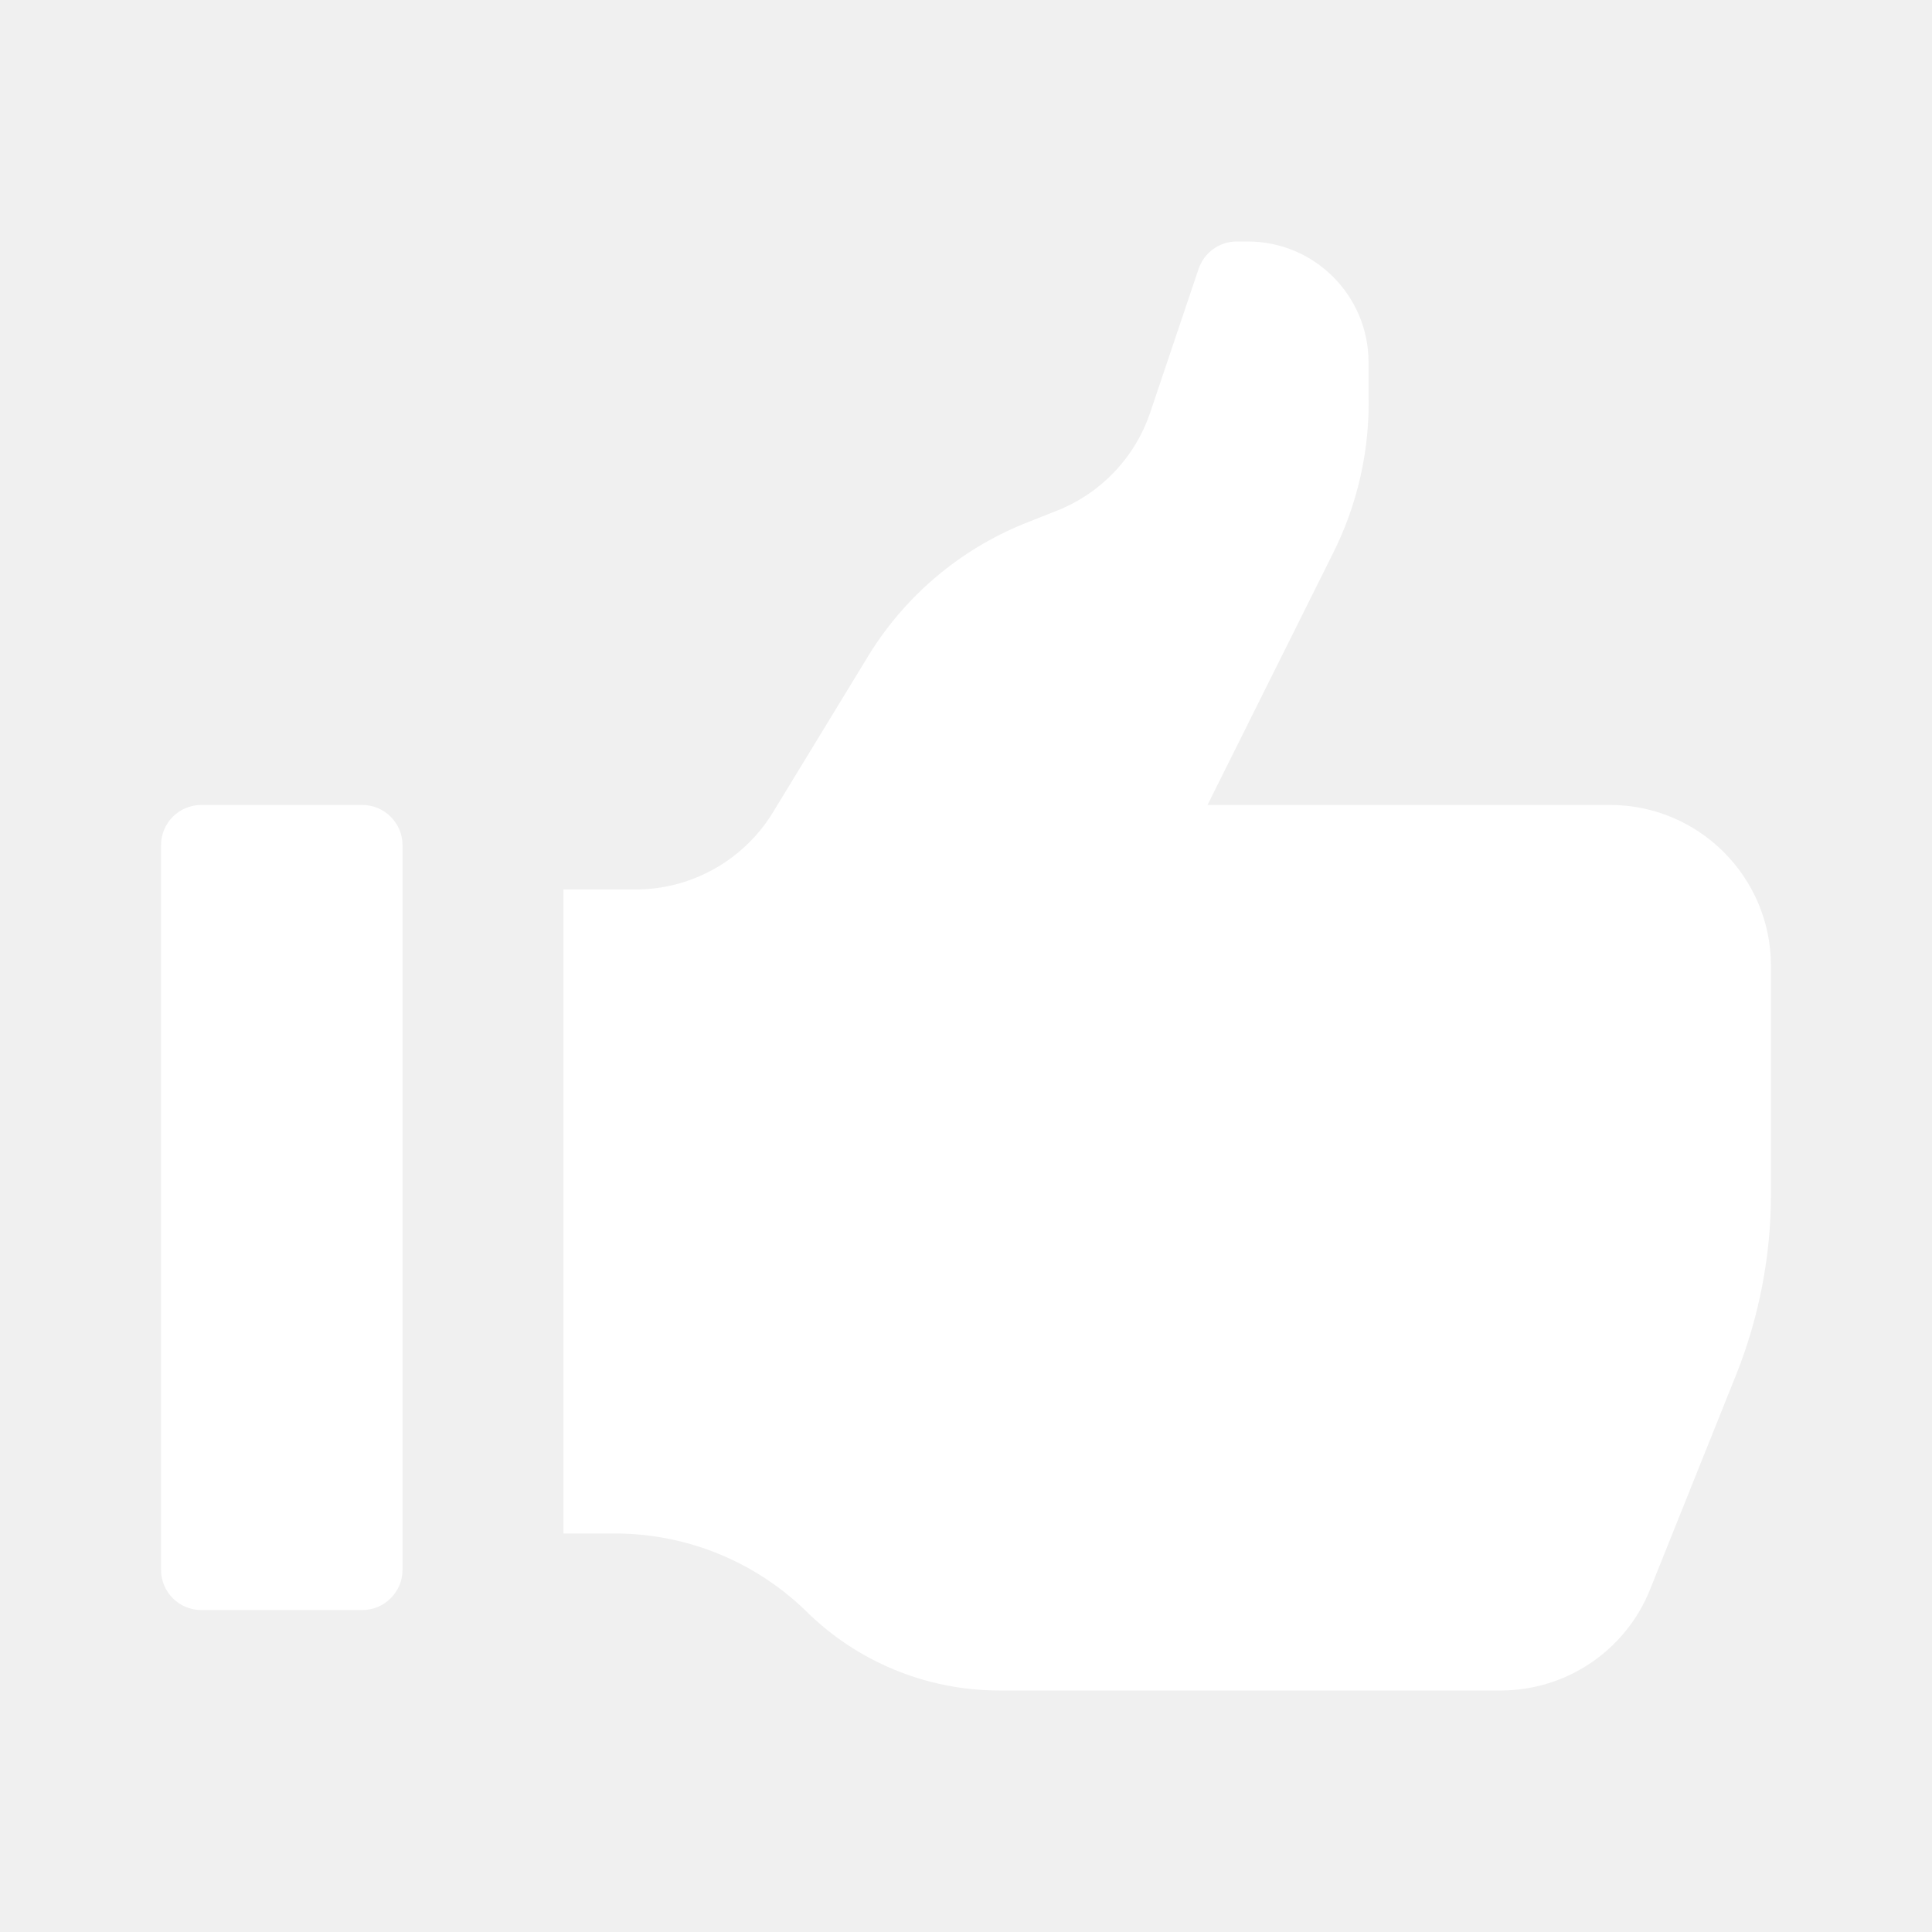
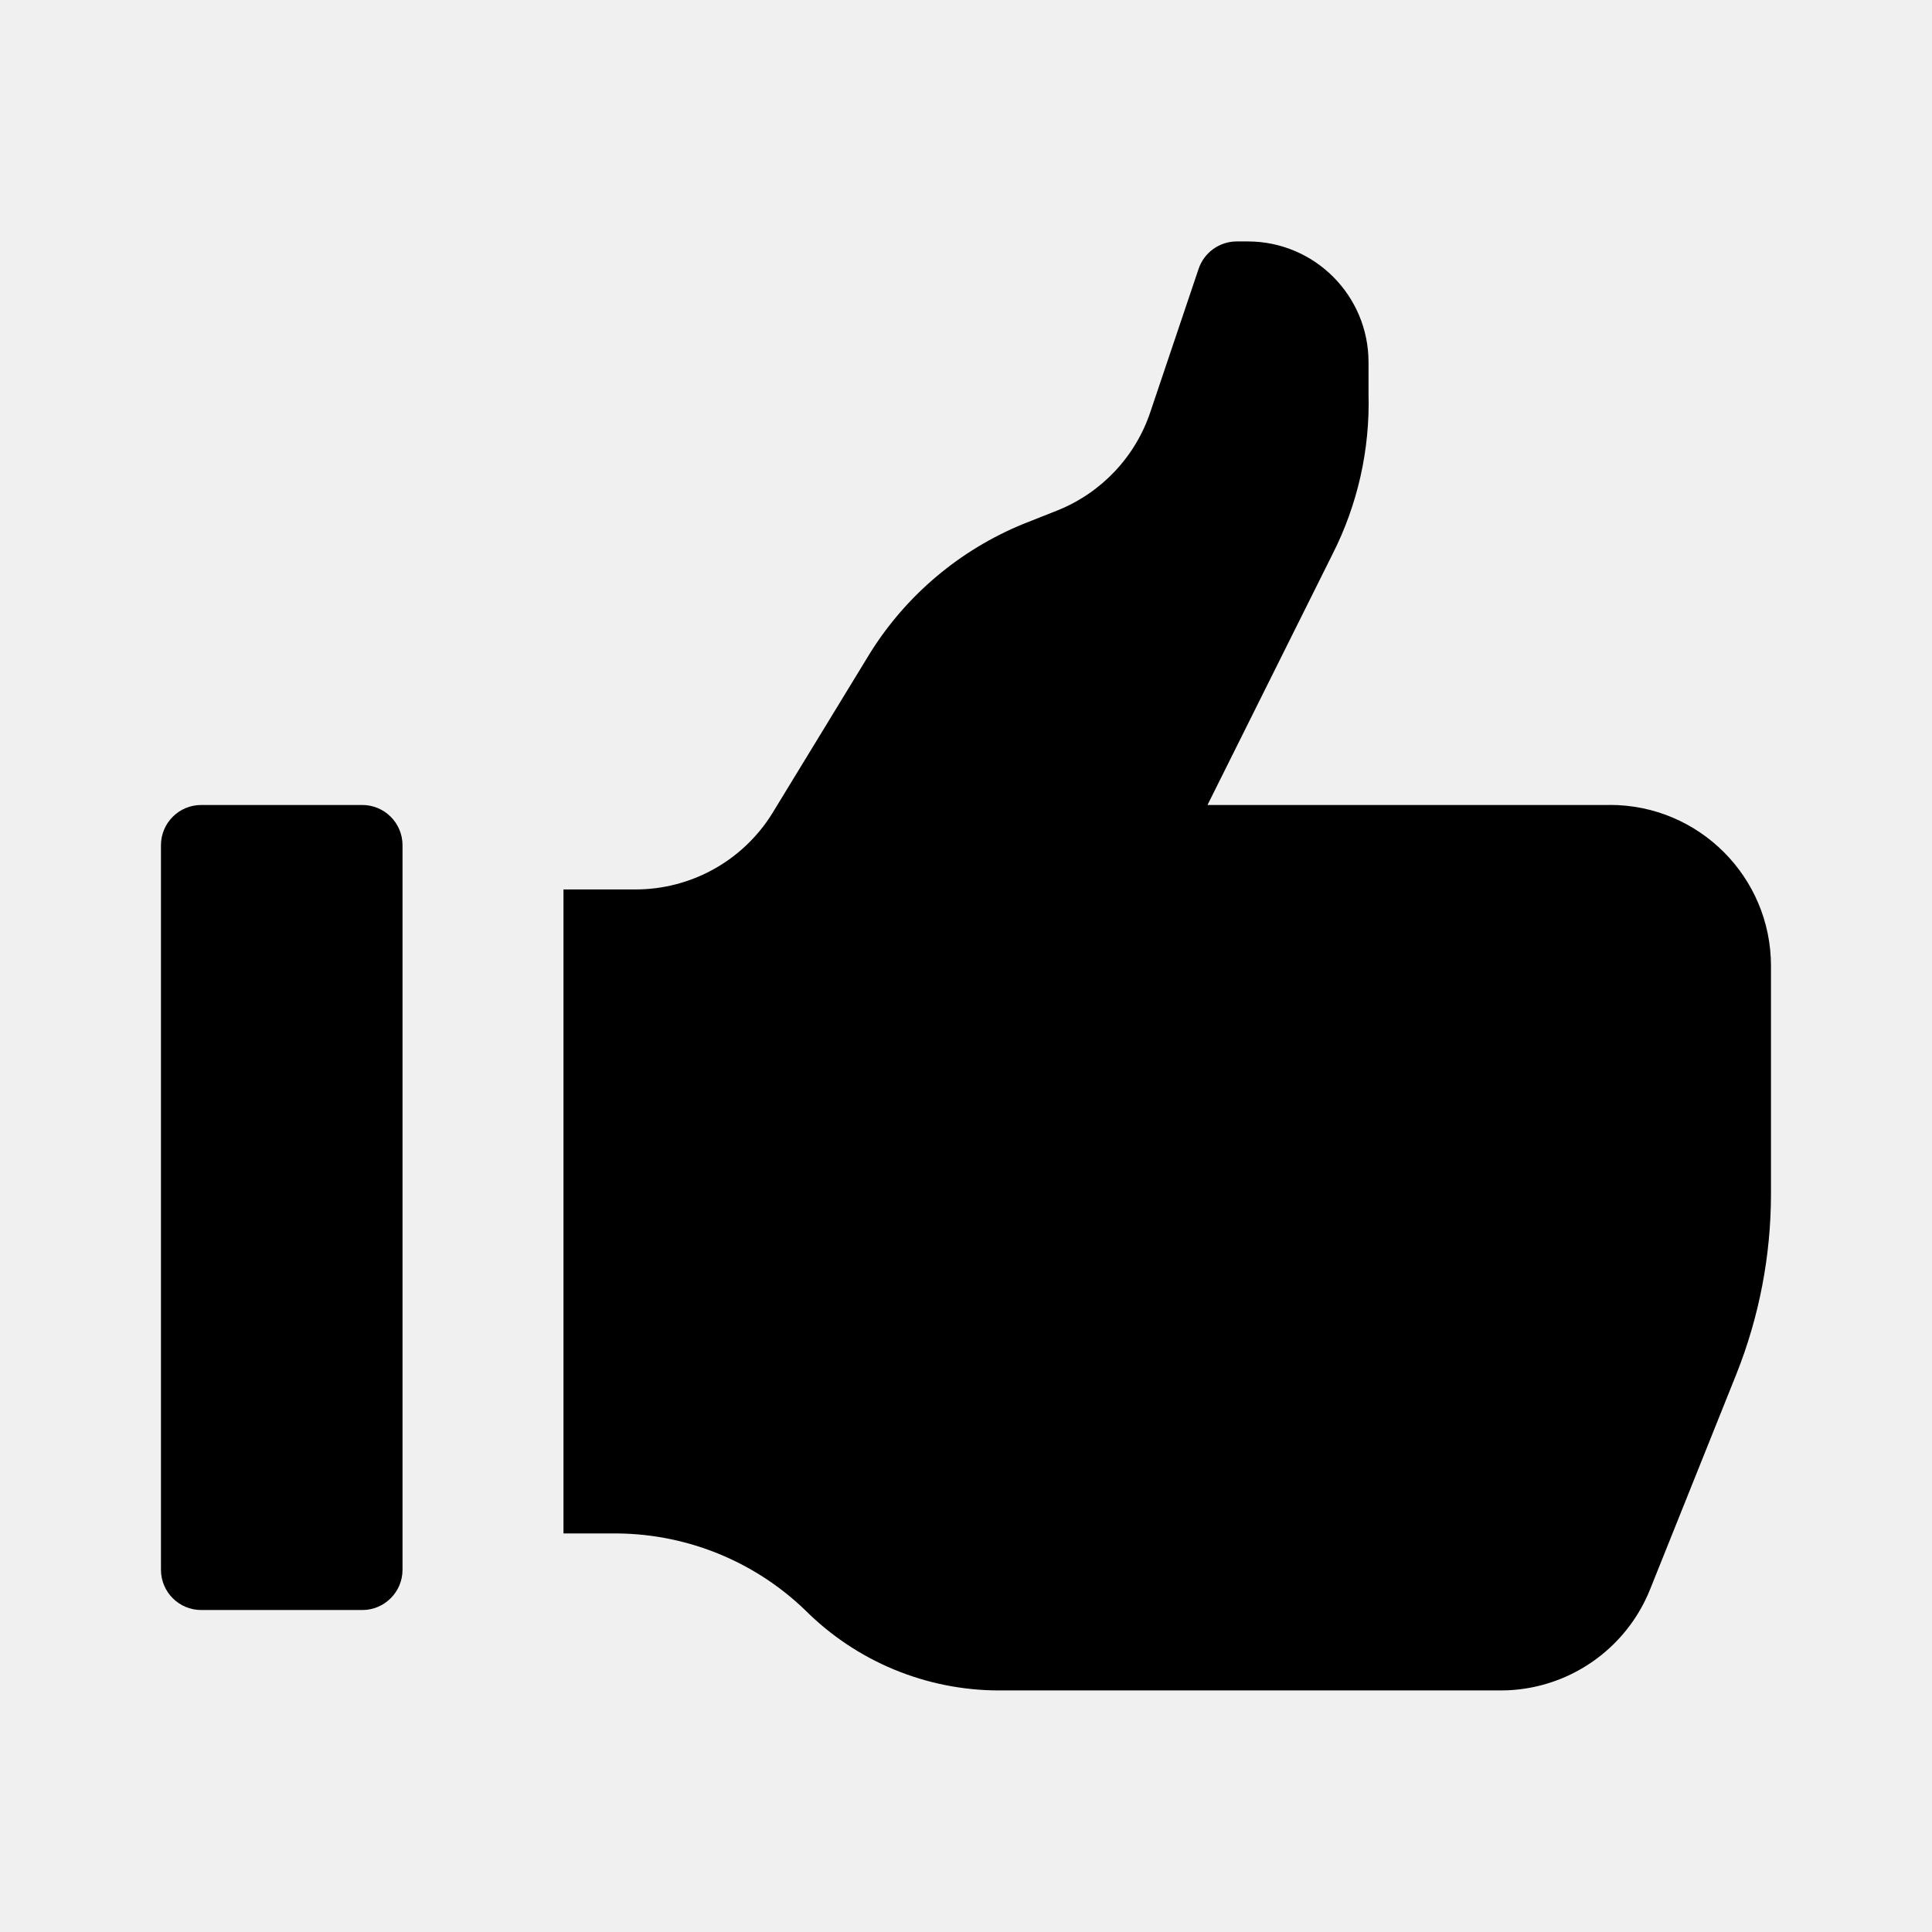
- <svg xmlns="http://www.w3.org/2000/svg" width="20px" height="20px" viewBox="0 0 20 20" version="1.1">
-   <g id="完整" stroke="none" stroke-width="1" fill="none" fill-rule="evenodd">
-     <g id="大模型/悟空-AI画集" transform="translate(-1011, -562)" fill="#FFFFFF">
-       <g id="ico-/-24-/-actions-/-heart_outlined" transform="translate(1011, 562)">
-         <path d="M4.167,16.25 C4.167,16.48 3.98,16.667 3.75,16.667 L2.083,16.667 C1.853,16.667 1.667,16.48 1.667,16.25 L1.667,8.75 C1.667,8.52 1.853,8.333 2.083,8.333 L3.75,8.333 C3.98,8.333 4.167,8.52 4.167,8.75 L4.167,16.25 Z M16.667,8.333 L12.5,8.333 L13.792,5.742 C14.054,5.226 14.183,4.653 14.167,4.075 L14.167,3.75 C14.167,3.06 13.607,2.5 12.917,2.5 L12.8,2.5 C12.622,2.501 12.465,2.615 12.408,2.783 L11.908,4.267 C11.753,4.73 11.403,5.101 10.95,5.283 L10.592,5.425 C9.938,5.693 9.384,6.159 9.008,6.758 L7.992,8.425 C7.686,8.913 7.151,9.209 6.575,9.208 L5.833,9.208 L5.833,15.875 L6.325,15.875 C7.073,15.864 7.794,16.149 8.333,16.667 L8.333,16.667 C8.866,17.2 9.588,17.499 10.342,17.5 L15.542,17.5 C16.222,17.497 16.832,17.082 17.083,16.45 L17.975,14.225 C18.21,13.634 18.332,13.003 18.333,12.367 L18.333,10 C18.333,9.08 17.587,8.333 16.667,8.333 Z" id="Icon-color" />
-       </g>
-     </g>
-   </g>
+ <svg xmlns="http://www.w3.org/2000/svg" version="1.1" width="32" height="32" viewBox="0 0 32 32">
+   <path fill="currentColor" d="M6.667 26c0 0.368-0.298 0.667-0.667 0.667h-2.667c-0.368 0-0.667-0.298-0.667-0.667v-12c0-0.368 0.298-0.667 0.667-0.667h2.667c0.368 0 0.667 0.298 0.667 0.667v12zM26.667 13.333h-6.667l2.067-4.147c0.42-0.825 0.626-1.742 0.6-2.667v-0.52c0-1.105-0.895-2-2-2h-0.187c-0.284 0.002-0.536 0.184-0.627 0.453l-0.8 2.373c-0.248 0.741-0.809 1.335-1.533 1.627l-0.573 0.227c-1.047 0.429-1.933 1.175-2.533 2.133l-1.627 2.667c-0.488 0.781-1.345 1.255-2.267 1.253h-1.187v10.667h0.787c1.196-0.017 2.351 0.438 3.213 1.267v0c0.852 0.853 2.008 1.332 3.213 1.333h8.32c1.088-0.004 2.064-0.669 2.467-1.68l1.427-3.56c0.377-0.946 0.571-1.955 0.573-2.973v-3.787c0-1.473-1.194-2.667-2.667-2.667z" />
</svg>
